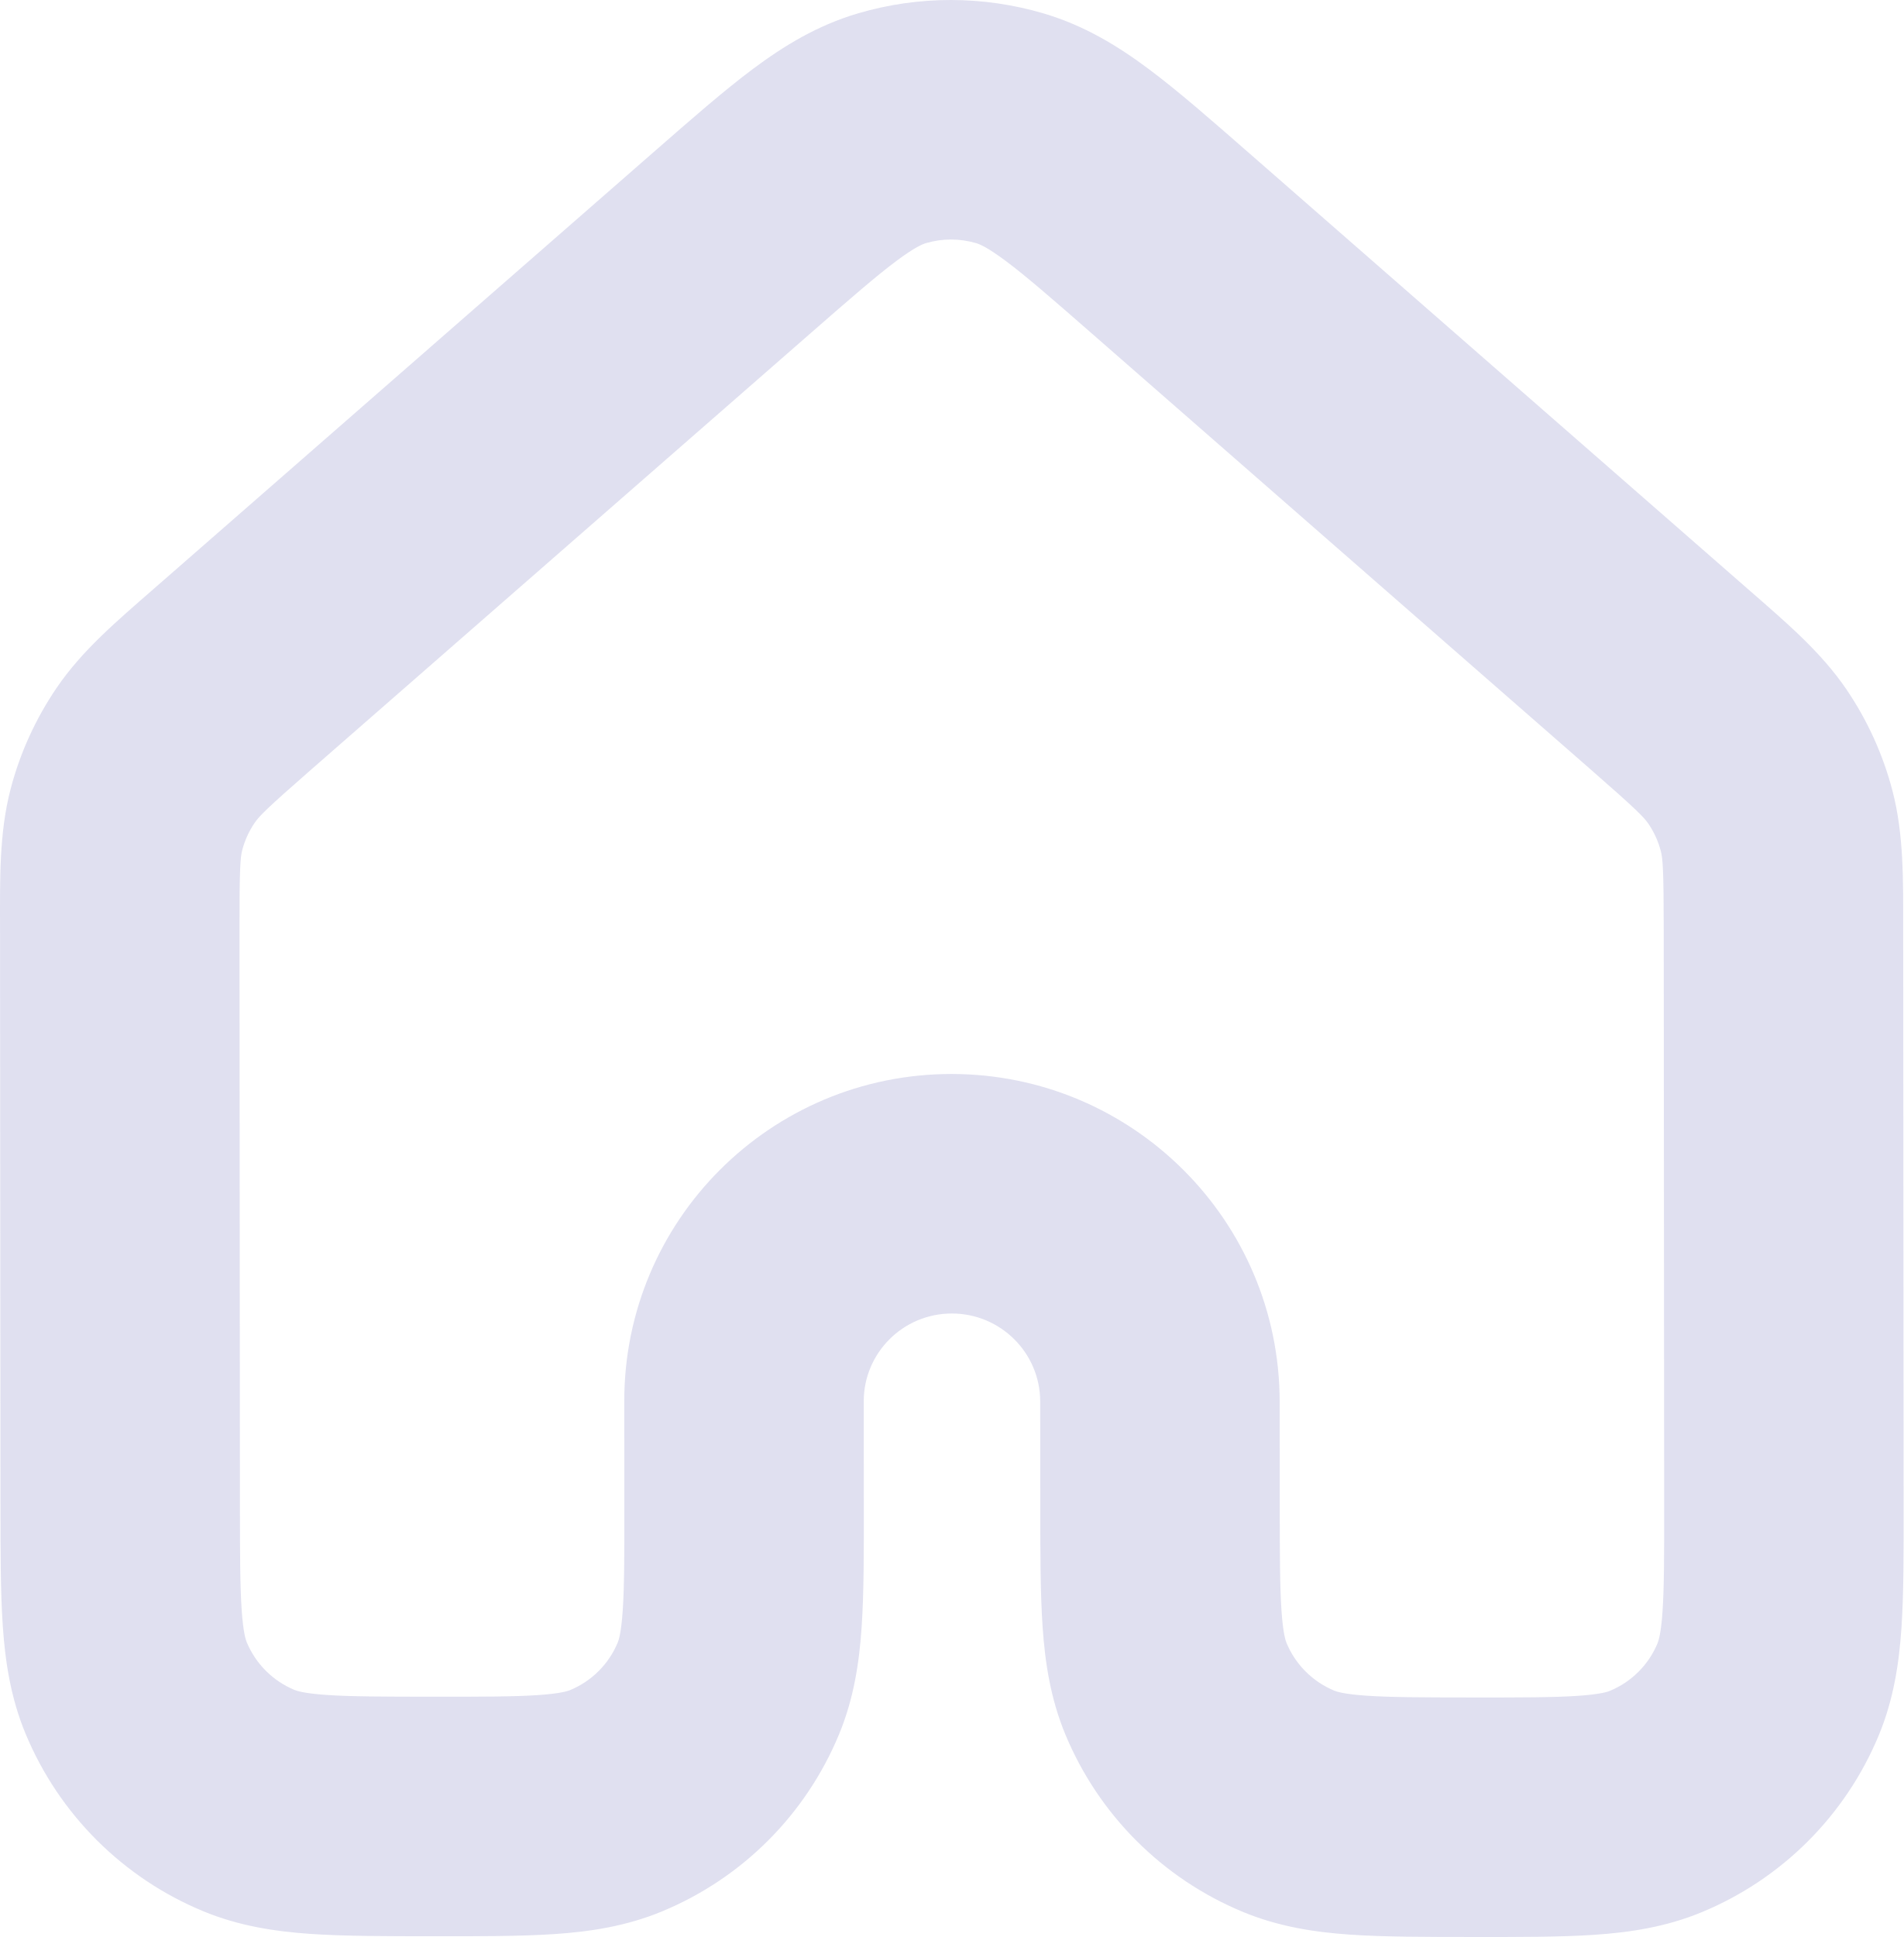
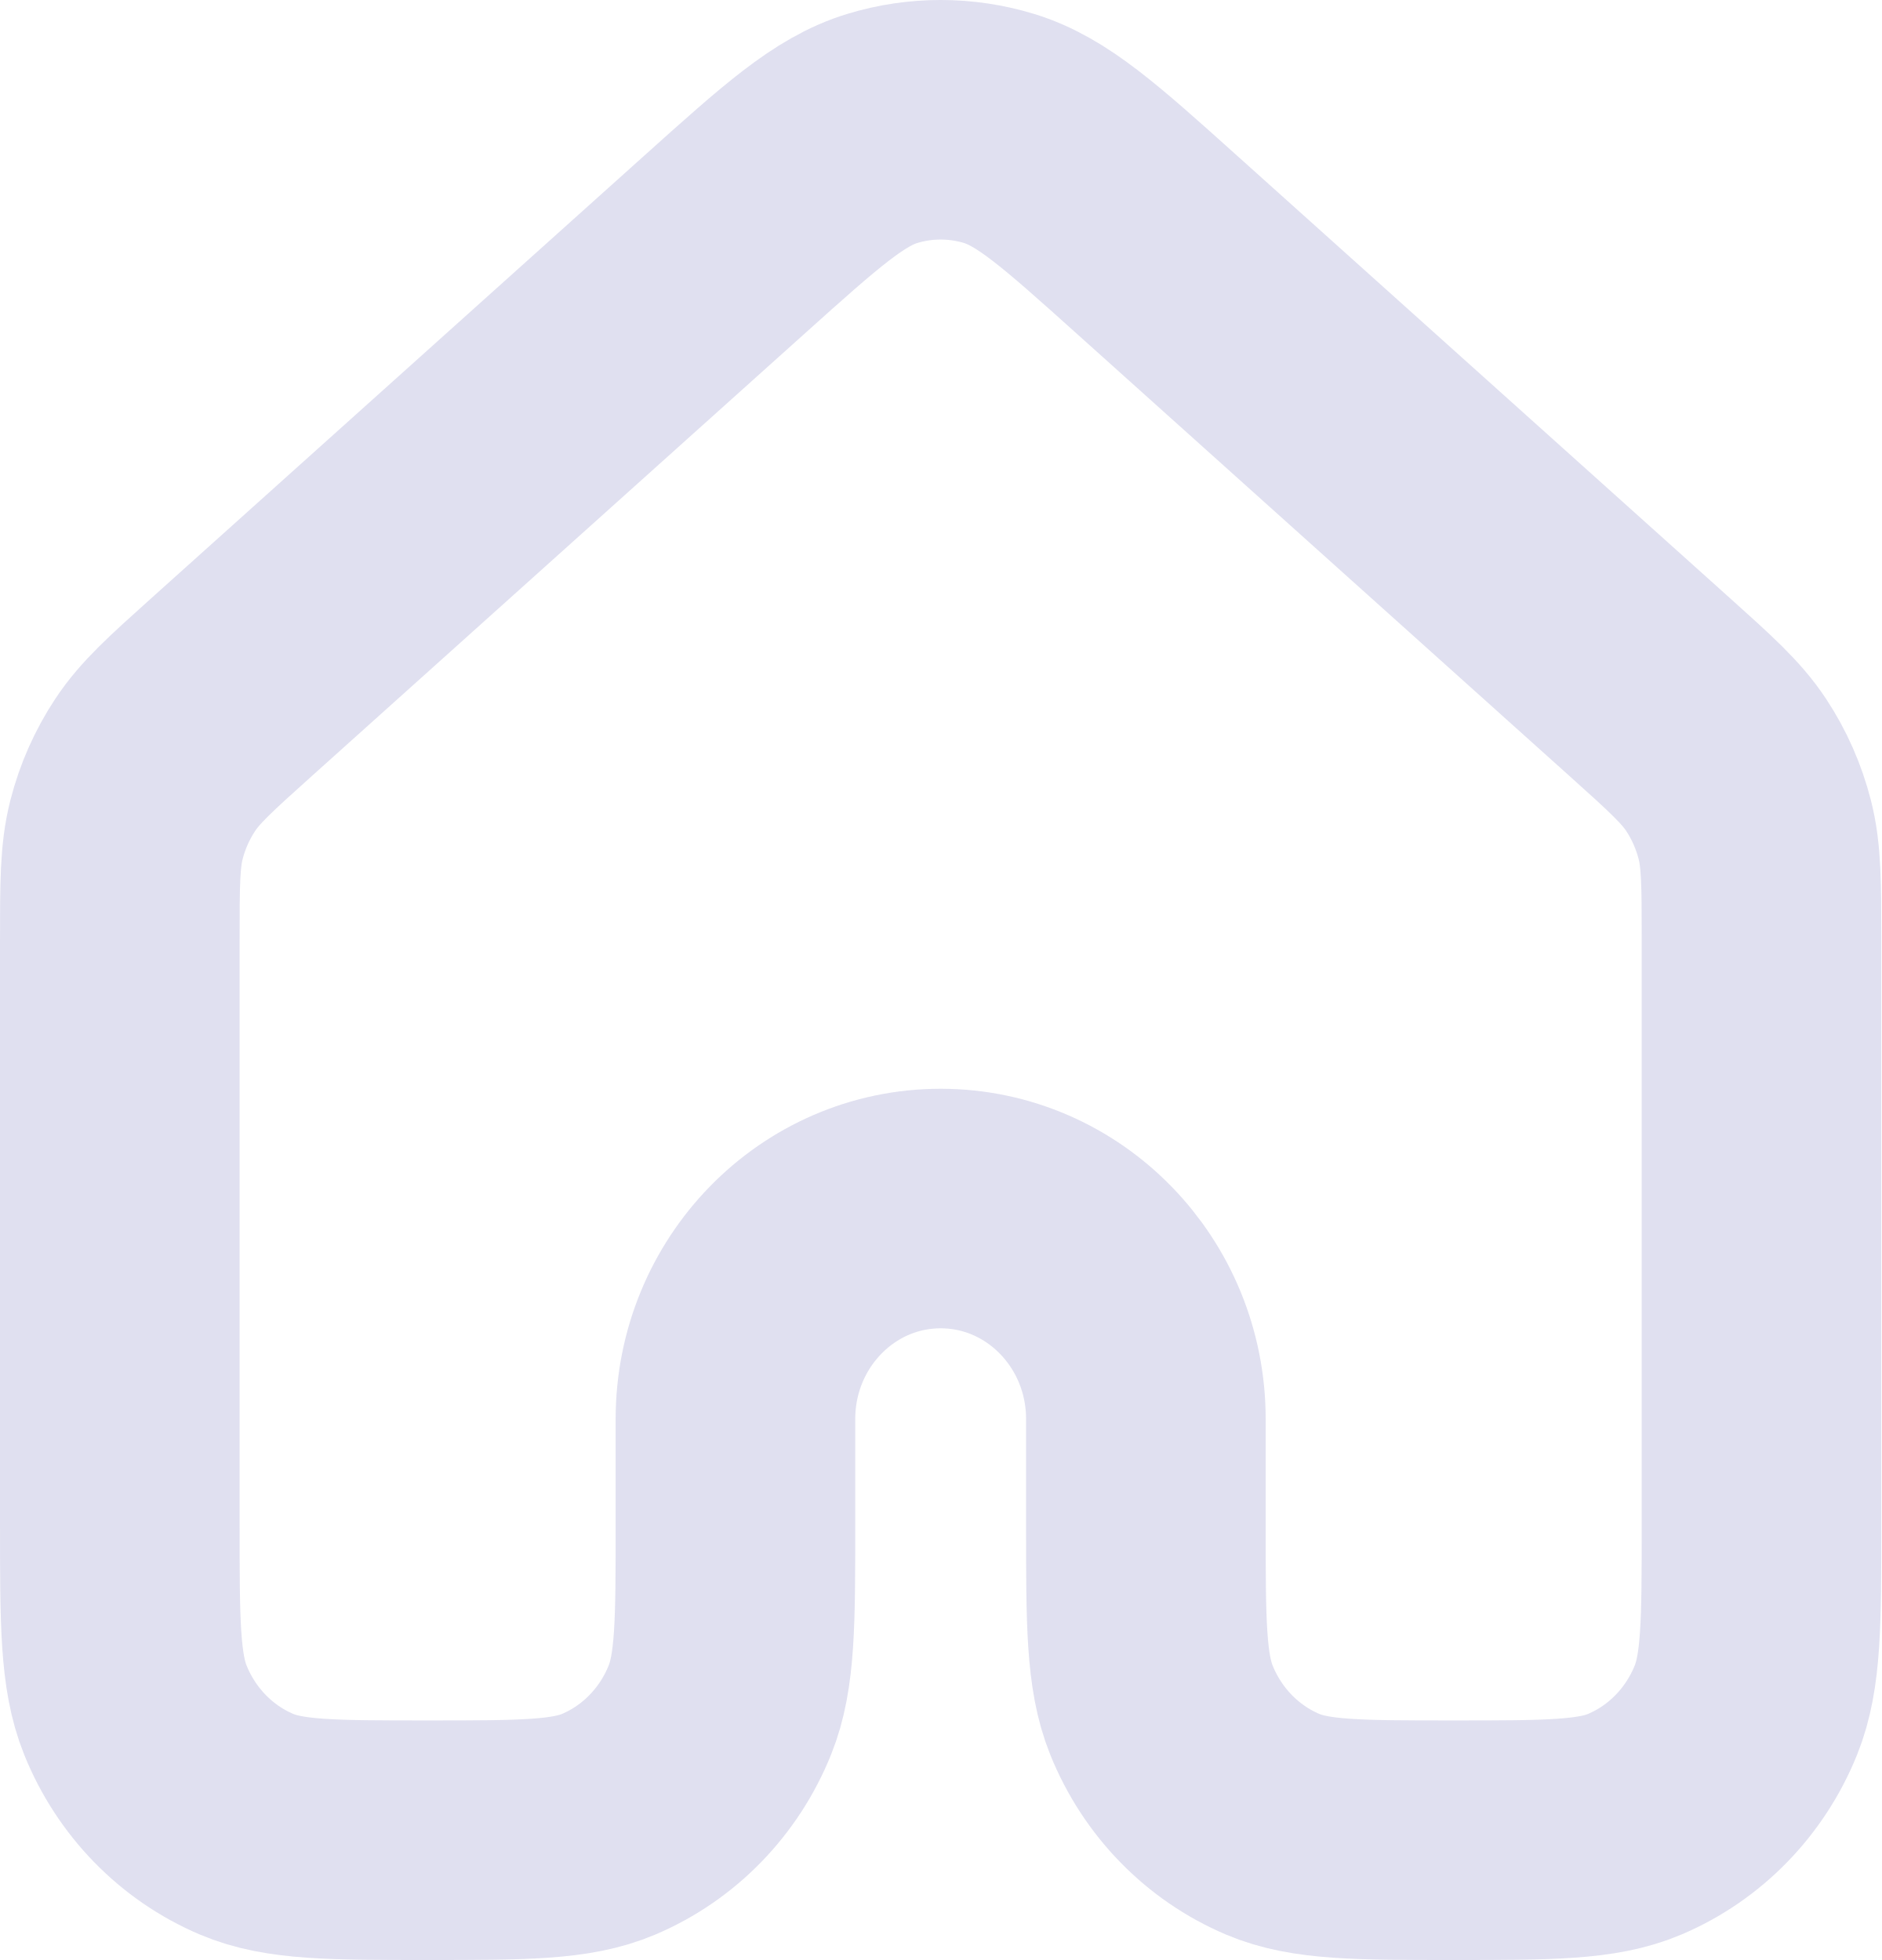
- <svg xmlns="http://www.w3.org/2000/svg" preserveAspectRatio="none" overflow="visible" style="display: block;" width="151.044" height="153.654" viewBox="0 0 151.044 153.654" fill="none">
+ <svg xmlns="http://www.w3.org/2000/svg" preserveAspectRatio="none" overflow="visible" style="display: block;" width="149.187" height="155.46" viewBox="0 0 149.187 155.46" fill="none">
  <g id="Navigation / House_01">
-     <path id="Vector" d="M140.963 65.102L150.152 62.706L150.151 62.702L140.963 65.102ZM138.649 60.016L146.501 54.68L146.5 54.678L138.649 60.016ZM132.48 53.909L126.235 61.059L126.235 61.059L132.48 53.909ZM92.852 19.283L86.607 26.433L86.607 26.433L92.852 19.283ZM80.139 10.18L82.823 1.071L82.823 1.07L80.139 10.18ZM70.775 10.173L68.078 1.06L68.078 1.06L70.775 10.173ZM58.093 19.247L64.348 26.405L64.348 26.405L58.093 19.247ZM18.503 53.827L24.759 60.986L24.759 60.986L18.503 53.827ZM12.345 59.925L4.484 54.578L4.484 54.578L12.345 59.925ZM10.032 65.008L0.84 62.596L0.84 62.597L10.032 65.008ZM10.804 133.903L2.031 137.536L2.032 137.537L10.804 133.903ZM19.738 142.829L23.364 134.053L23.363 134.053L19.738 142.829ZM48.873 142.85L45.235 134.068L45.234 134.069L48.873 142.85ZM57.793 133.937L49.016 130.29L49.016 130.29L57.793 133.937ZM93.307 133.962L84.535 137.596L84.535 137.596L93.307 133.962ZM102.243 142.888L105.868 134.112L105.867 134.112L102.243 142.888ZM131.376 142.909L127.739 134.127L127.738 134.128L131.376 142.909ZM140.297 133.996L149.075 137.643L149.076 137.641L140.297 133.996ZM141.543 119.456L151.043 119.463L151.009 73.761L141.509 73.754L132.009 73.748L132.043 119.449L141.543 119.456ZM141.509 73.754L151.009 73.761C151.006 69.842 151.07 66.209 150.152 62.706L140.963 65.102L131.773 67.498C131.929 68.093 132.005 68.864 132.009 73.748L141.509 73.754ZM140.963 65.102L150.151 62.702C149.4 59.843 148.169 57.131 146.501 54.68L138.649 60.016L130.796 65.351C131.242 66.006 131.572 66.731 131.774 67.502L140.963 65.102ZM138.649 60.016L146.5 54.678C144.462 51.684 141.684 49.345 138.724 46.758L132.48 53.909L126.235 61.059C129.916 64.275 130.45 64.842 130.798 65.353L138.649 60.016ZM132.48 53.909L138.725 46.759L99.097 12.133L92.852 19.283L86.607 26.433L126.235 61.059L132.48 53.909ZM92.852 19.283L99.097 12.133C96.124 9.536 93.496 7.231 91.161 5.488C88.731 3.673 86.063 2.029 82.823 1.071L80.139 10.18L77.456 19.289C77.683 19.356 78.289 19.571 79.807 20.705C81.421 21.91 83.416 23.644 86.607 26.433L92.852 19.283ZM80.139 10.18L82.823 1.07C78.011 -0.353 72.888 -0.357 68.078 1.06L70.775 10.173L73.472 19.286C74.77 18.904 76.157 18.905 77.456 19.289L80.139 10.18ZM70.775 10.173L68.078 1.06C64.841 2.014 62.177 3.652 59.751 5.462C57.421 7.201 54.8 9.499 51.837 12.088L58.093 19.247L64.348 26.405C67.531 23.625 69.52 21.897 71.129 20.696C72.643 19.566 73.247 19.352 73.472 19.286L70.775 10.173ZM58.093 19.247L51.837 12.088L12.248 46.668L18.503 53.827L24.759 60.986L64.348 26.405L58.093 19.247ZM18.503 53.827L12.248 46.668C9.293 49.249 6.517 51.586 4.484 54.578L12.345 59.925L20.205 65.272C20.551 64.763 21.083 64.197 24.759 60.986L18.503 53.827ZM12.345 59.925L4.484 54.578C2.831 57.011 1.591 59.718 0.84 62.596L10.032 65.008L19.224 67.421C19.421 66.669 19.749 65.942 20.205 65.272L12.345 59.925ZM10.032 65.008L0.84 62.597C-0.075 66.104 -0 69.749 0.003 73.653L9.503 73.66L19.003 73.666C18.999 68.767 19.071 68.009 19.225 67.419L10.032 65.008ZM9.503 73.66L0.003 73.653L0.037 119.354L9.537 119.361L19.037 119.368L19.003 73.666L9.503 73.66ZM9.537 119.361L0.037 119.354C0.04 123.062 0.037 126.319 0.223 129.015C0.415 131.798 0.841 134.67 2.031 137.536L10.804 133.903L19.576 130.269C19.509 130.107 19.303 129.546 19.178 127.734C19.047 125.835 19.04 123.336 19.037 119.368L9.537 119.361ZM10.804 133.903L2.032 137.537C4.675 143.899 9.738 148.964 16.114 151.605L19.738 142.829L23.363 134.053C21.65 133.343 20.288 131.981 19.576 130.268L10.804 133.903ZM19.738 142.829L16.113 151.605C18.98 152.792 21.853 153.216 24.637 153.408C27.336 153.594 30.597 153.591 34.312 153.594L34.304 144.094L34.297 134.594C30.323 134.591 27.818 134.584 25.915 134.453C24.096 134.328 23.531 134.122 23.364 134.053L19.738 142.829ZM34.304 144.094L34.312 153.594C38.026 153.597 41.288 153.604 43.988 153.422C46.772 153.234 49.646 152.815 52.511 151.631L48.873 142.85L45.234 134.069C45.068 134.137 44.502 134.342 42.682 134.465C40.778 134.593 38.271 134.597 34.297 134.594L34.304 144.094ZM48.873 142.85L52.51 151.631C58.883 148.999 63.937 143.942 66.571 137.583L57.793 133.937L49.016 130.29C48.306 132.003 46.947 133.362 45.235 134.068L48.873 142.85ZM57.793 133.937L66.571 137.584C67.757 134.719 68.178 131.848 68.367 129.065C68.549 126.369 68.542 123.111 68.539 119.403L59.039 119.396L49.539 119.389C49.542 123.357 49.539 125.857 49.41 127.755C49.288 129.567 49.083 130.127 49.016 130.29L57.793 133.937ZM59.039 119.396L68.539 119.403L68.533 111.165L59.033 111.158L49.533 111.152L49.539 119.389L59.039 119.396ZM59.033 111.158L68.533 111.165C68.53 107.327 71.648 104.192 75.529 104.195L75.521 94.695L75.514 85.195C61.168 85.185 49.522 96.792 49.533 111.152L59.033 111.158ZM75.521 94.695L75.529 104.195C79.409 104.198 82.532 107.337 82.535 111.175L92.035 111.182L101.535 111.189C101.524 96.829 89.86 85.206 75.514 85.195L75.521 94.695ZM92.035 111.182L82.535 111.175L82.541 119.413L92.041 119.42L101.541 119.426L101.535 111.189L92.035 111.182ZM92.041 119.42L82.541 119.413C82.543 123.121 82.541 126.378 82.727 129.075C82.919 131.857 83.344 134.729 84.535 137.596L93.307 133.962L102.08 130.328C102.012 130.167 101.807 129.606 101.682 127.793C101.551 125.895 101.544 123.395 101.541 119.426L92.041 119.42ZM93.307 133.962L84.535 137.596C87.179 143.96 92.243 149.024 98.619 151.664L102.243 142.888L105.867 134.112C104.153 133.402 102.791 132.041 102.079 130.328L93.307 133.962ZM102.243 142.888L98.617 151.664C101.484 152.851 104.357 153.276 107.141 153.467C109.84 153.653 113.101 153.65 116.815 153.653L116.808 144.153L116.801 134.653C112.827 134.65 110.322 134.643 108.419 134.512C106.6 134.387 106.035 134.181 105.868 134.112L102.243 142.888ZM116.808 144.153L116.815 153.653C120.53 153.656 123.792 153.663 126.491 153.481C129.275 153.294 132.15 152.874 135.015 151.69L131.376 142.909L127.738 134.128C127.572 134.197 127.006 134.402 125.186 134.524C123.282 134.653 120.775 134.656 116.801 134.653L116.808 144.153ZM131.376 142.909L135.013 151.69C141.387 149.058 146.441 144 149.075 137.643L140.297 133.996L131.52 130.349C130.81 132.061 129.45 133.421 127.739 134.127L131.376 142.909ZM140.297 133.996L149.076 137.641C150.261 134.777 150.683 131.906 150.871 129.124C151.053 126.428 151.046 123.171 151.043 119.463L141.543 119.456L132.043 119.449C132.046 123.417 132.043 125.916 131.914 127.814C131.791 129.626 131.587 130.187 131.519 130.35L140.297 133.996Z" fill="#E0E0F0" />
+     <path id="Vector" d="M139.686 120.908V74.583C139.686 70.121 139.682 67.89 139.154 65.813C138.685 63.974 137.916 62.232 136.875 60.659C135.7 58.883 134.068 57.411 130.796 54.473L91.74 19.404C85.666 13.949 82.628 11.223 79.21 10.185C76.198 9.271 72.987 9.271 69.975 10.185C66.559 11.222 63.526 13.946 57.461 19.392L18.393 54.473C15.121 57.411 13.489 58.883 12.314 60.659C11.273 62.232 10.498 63.974 10.03 65.813C9.501 67.89 9.501 70.121 9.501 74.583V120.908C9.501 128.688 9.501 132.578 10.74 135.647C12.392 139.738 15.557 142.993 19.545 144.688C22.535 145.96 26.326 145.96 33.909 145.96C41.491 145.96 45.286 145.96 48.277 144.688C52.264 142.993 55.429 139.739 57.081 135.647C58.32 132.578 58.32 128.688 58.32 120.907V112.557C58.32 103.334 65.606 95.857 74.594 95.857C83.581 95.857 90.867 103.334 90.867 112.557V120.907C90.867 128.688 90.867 132.578 92.105 135.647C93.757 139.739 96.923 142.993 100.91 144.688C103.9 145.96 107.692 145.96 115.274 145.96C122.856 145.96 126.652 145.96 129.642 144.688C133.63 142.993 136.795 139.738 138.447 135.647C139.685 132.578 139.686 128.688 139.686 120.908Z" stroke-width="19" stroke-linecap="round" stroke-linejoin="round" stroke="#E0E0F0" />
  </g>
</svg>
